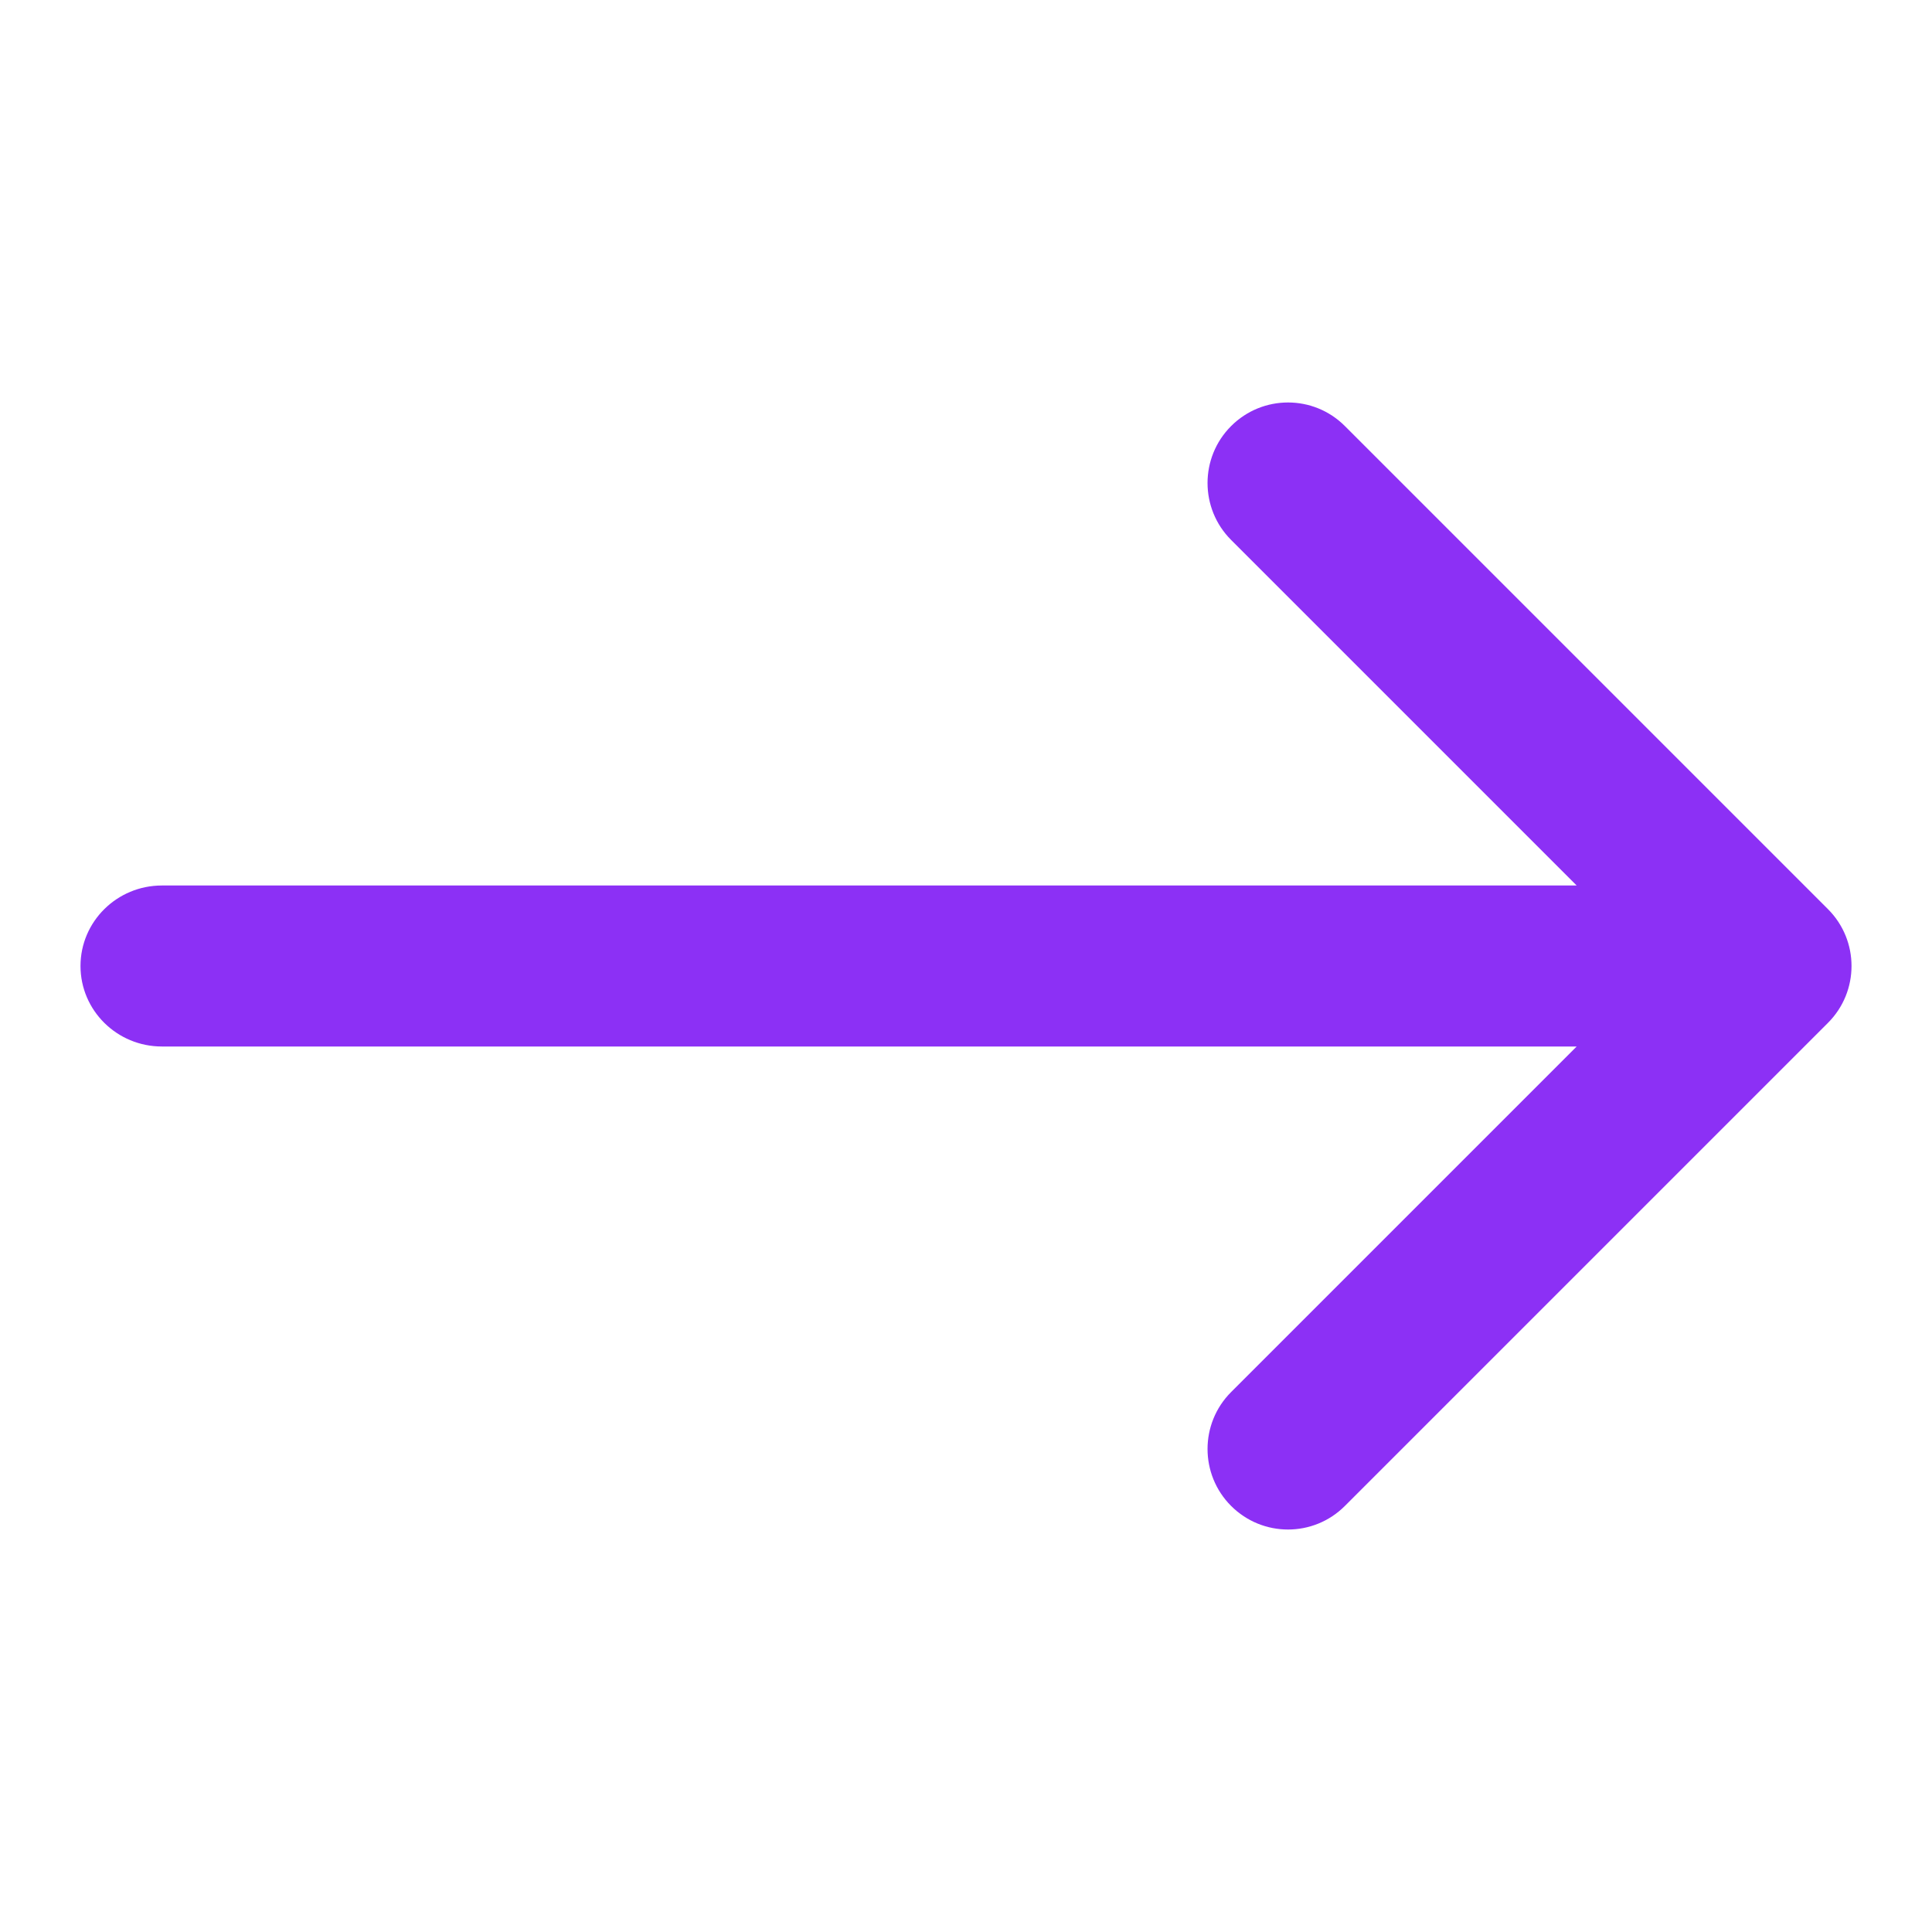
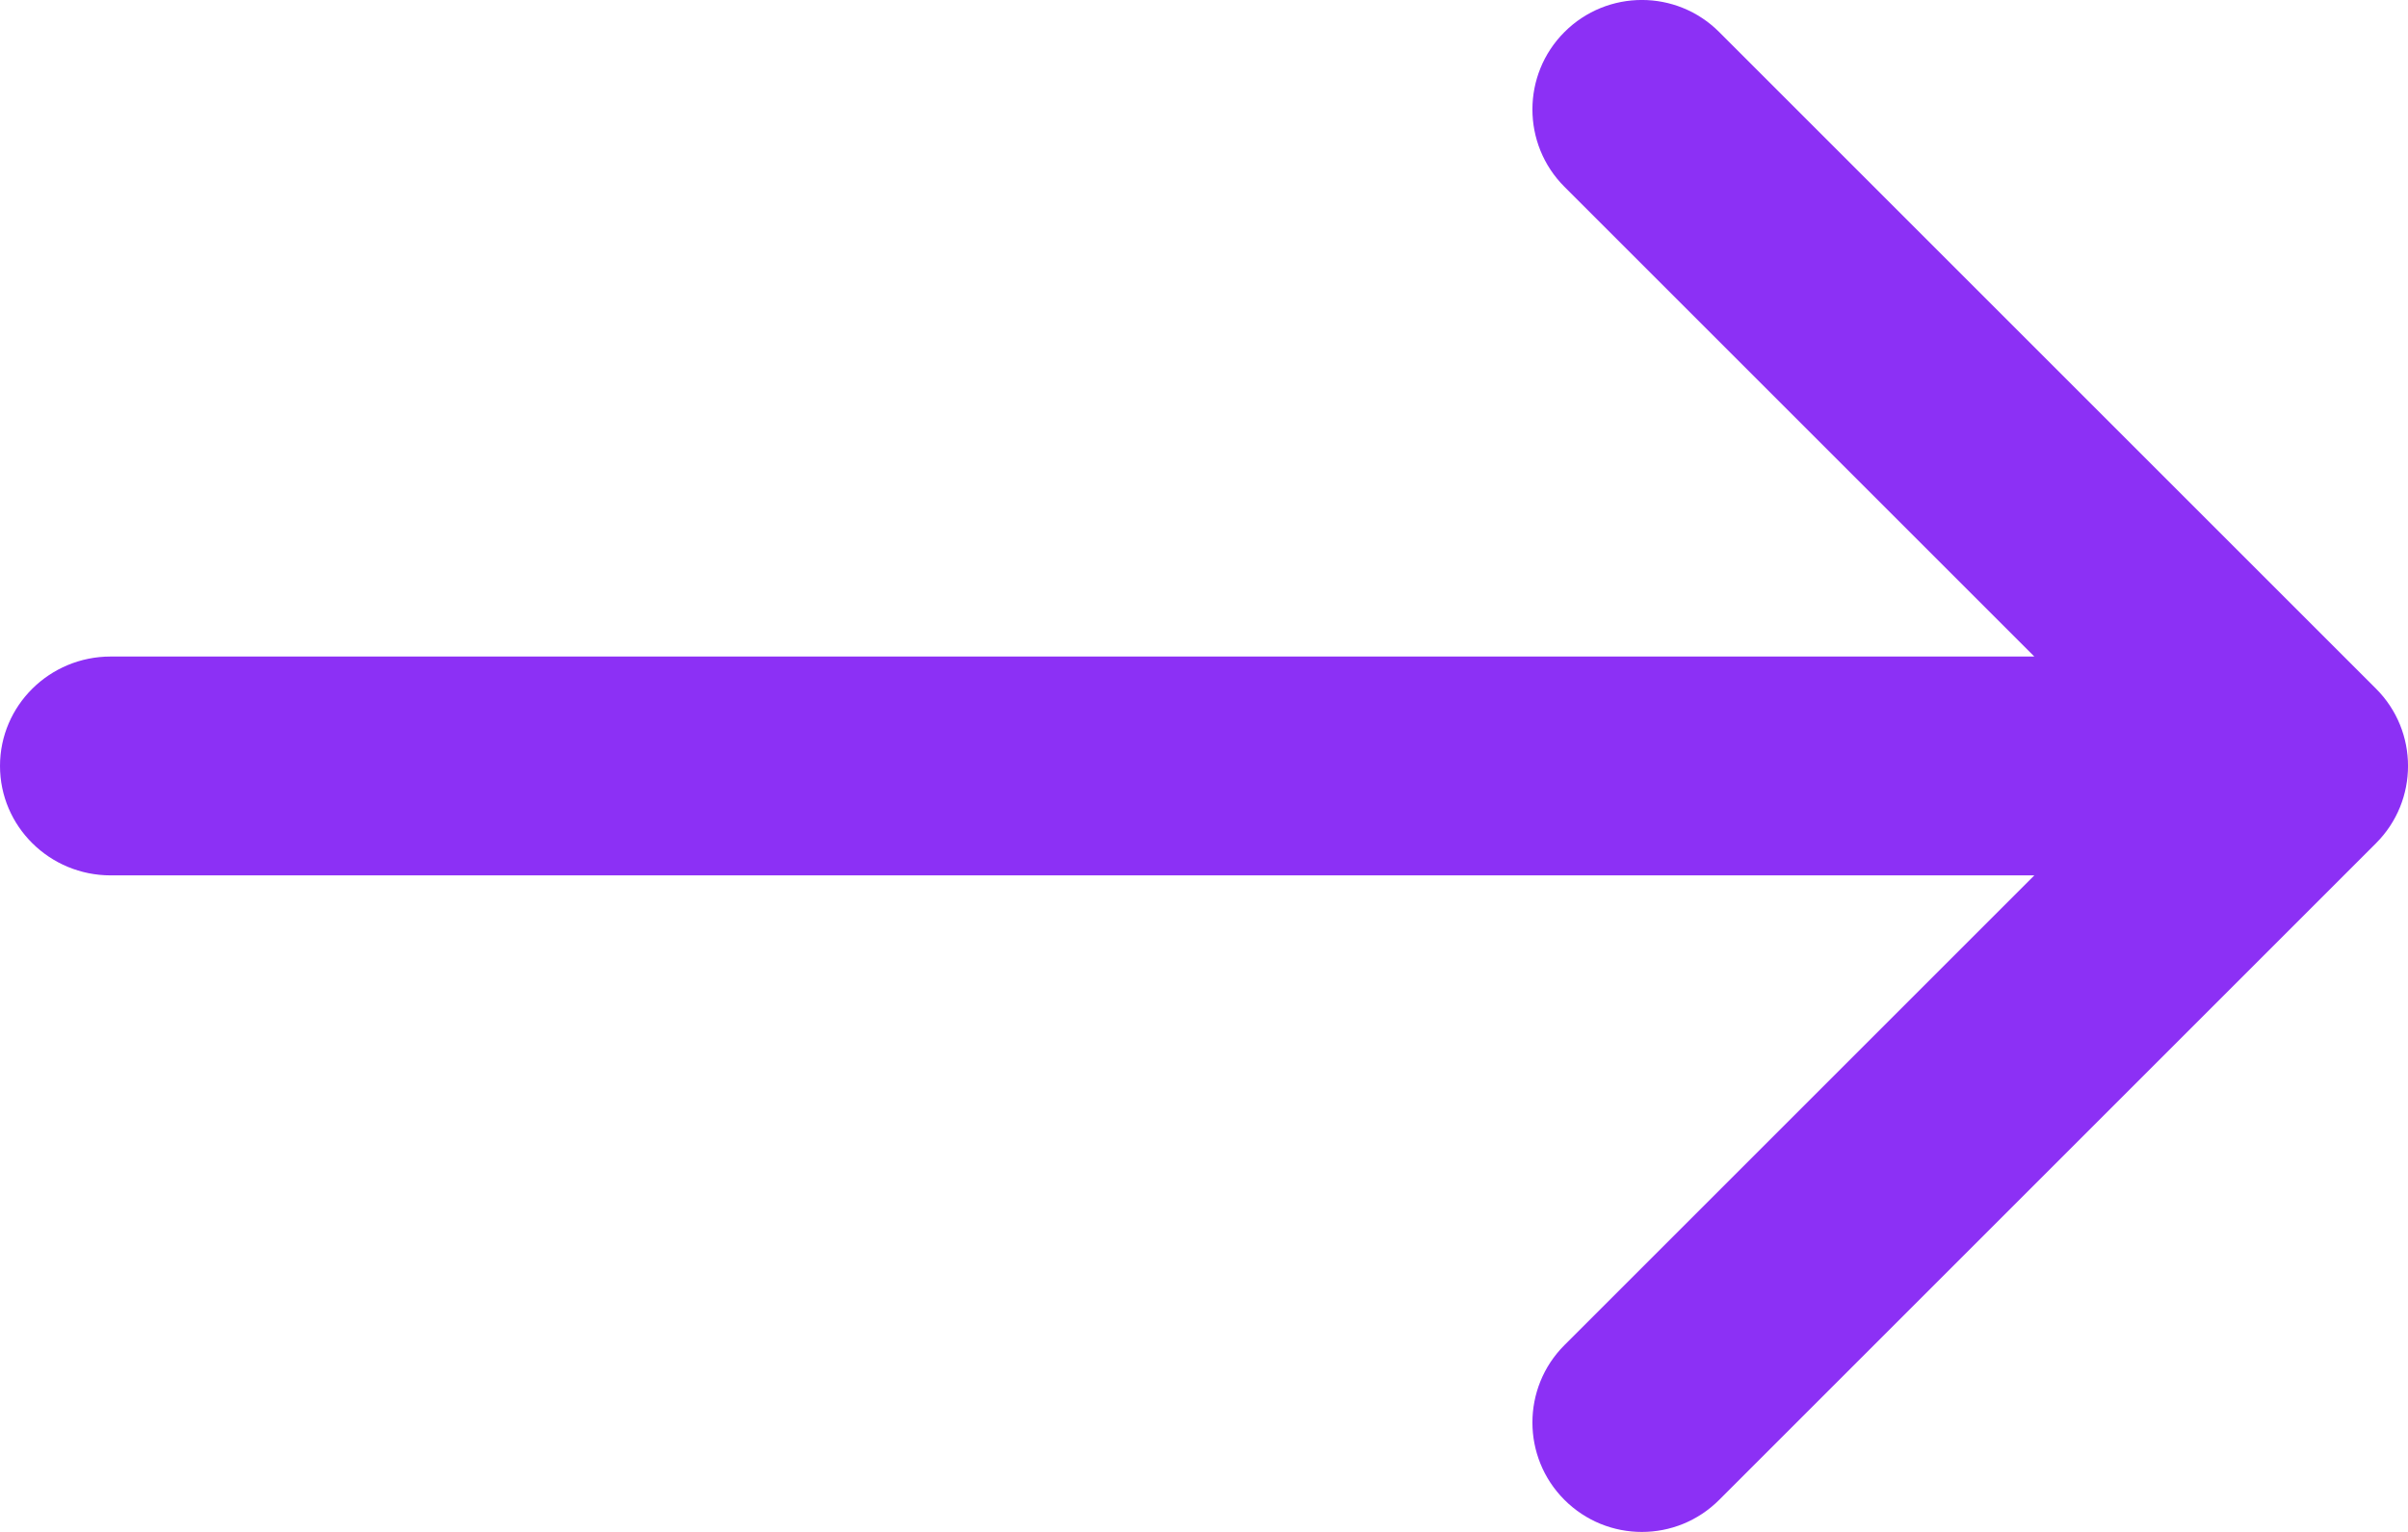
- <svg xmlns="http://www.w3.org/2000/svg" width="24" height="24" viewBox="0 0 24 24" fill="none">
-   <path d="M15.293 6.707C14.903 6.317 14.903 5.683 15.293 5.293C15.684 4.902 16.317 4.902 16.707 5.293L22.707 11.293C23.098 11.683 23.098 12.317 22.707 12.707L16.707 18.707C16.317 19.098 15.684 19.098 15.293 18.707C14.903 18.317 14.903 17.683 15.293 17.293L19.586 13H2.011C1.453 13 1 12.552 1 12C1 11.448 1.453 11 2.011 11H19.586L15.293 6.707Z" fill="#8C30F5" />
+ <svg xmlns="http://www.w3.org/2000/svg" width="22" height="14" viewBox="0 0 22 14" fill="none">
+   <path d="M14.293 1.707C13.903 1.317 13.903 0.683 14.293 0.293C14.684 -0.098 15.317 -0.098 15.707 0.293L21.707 6.293C22.098 6.683 22.098 7.317 21.707 7.707L15.707 13.707C15.317 14.098 14.684 14.098 14.293 13.707C13.903 13.317 13.903 12.683 14.293 12.293L18.586 8H1.011C0.453 8 0 7.552 0 7C0 6.448 0.453 6 1.011 6H18.586L14.293 1.707Z" fill="#8C30F5" />
</svg>
